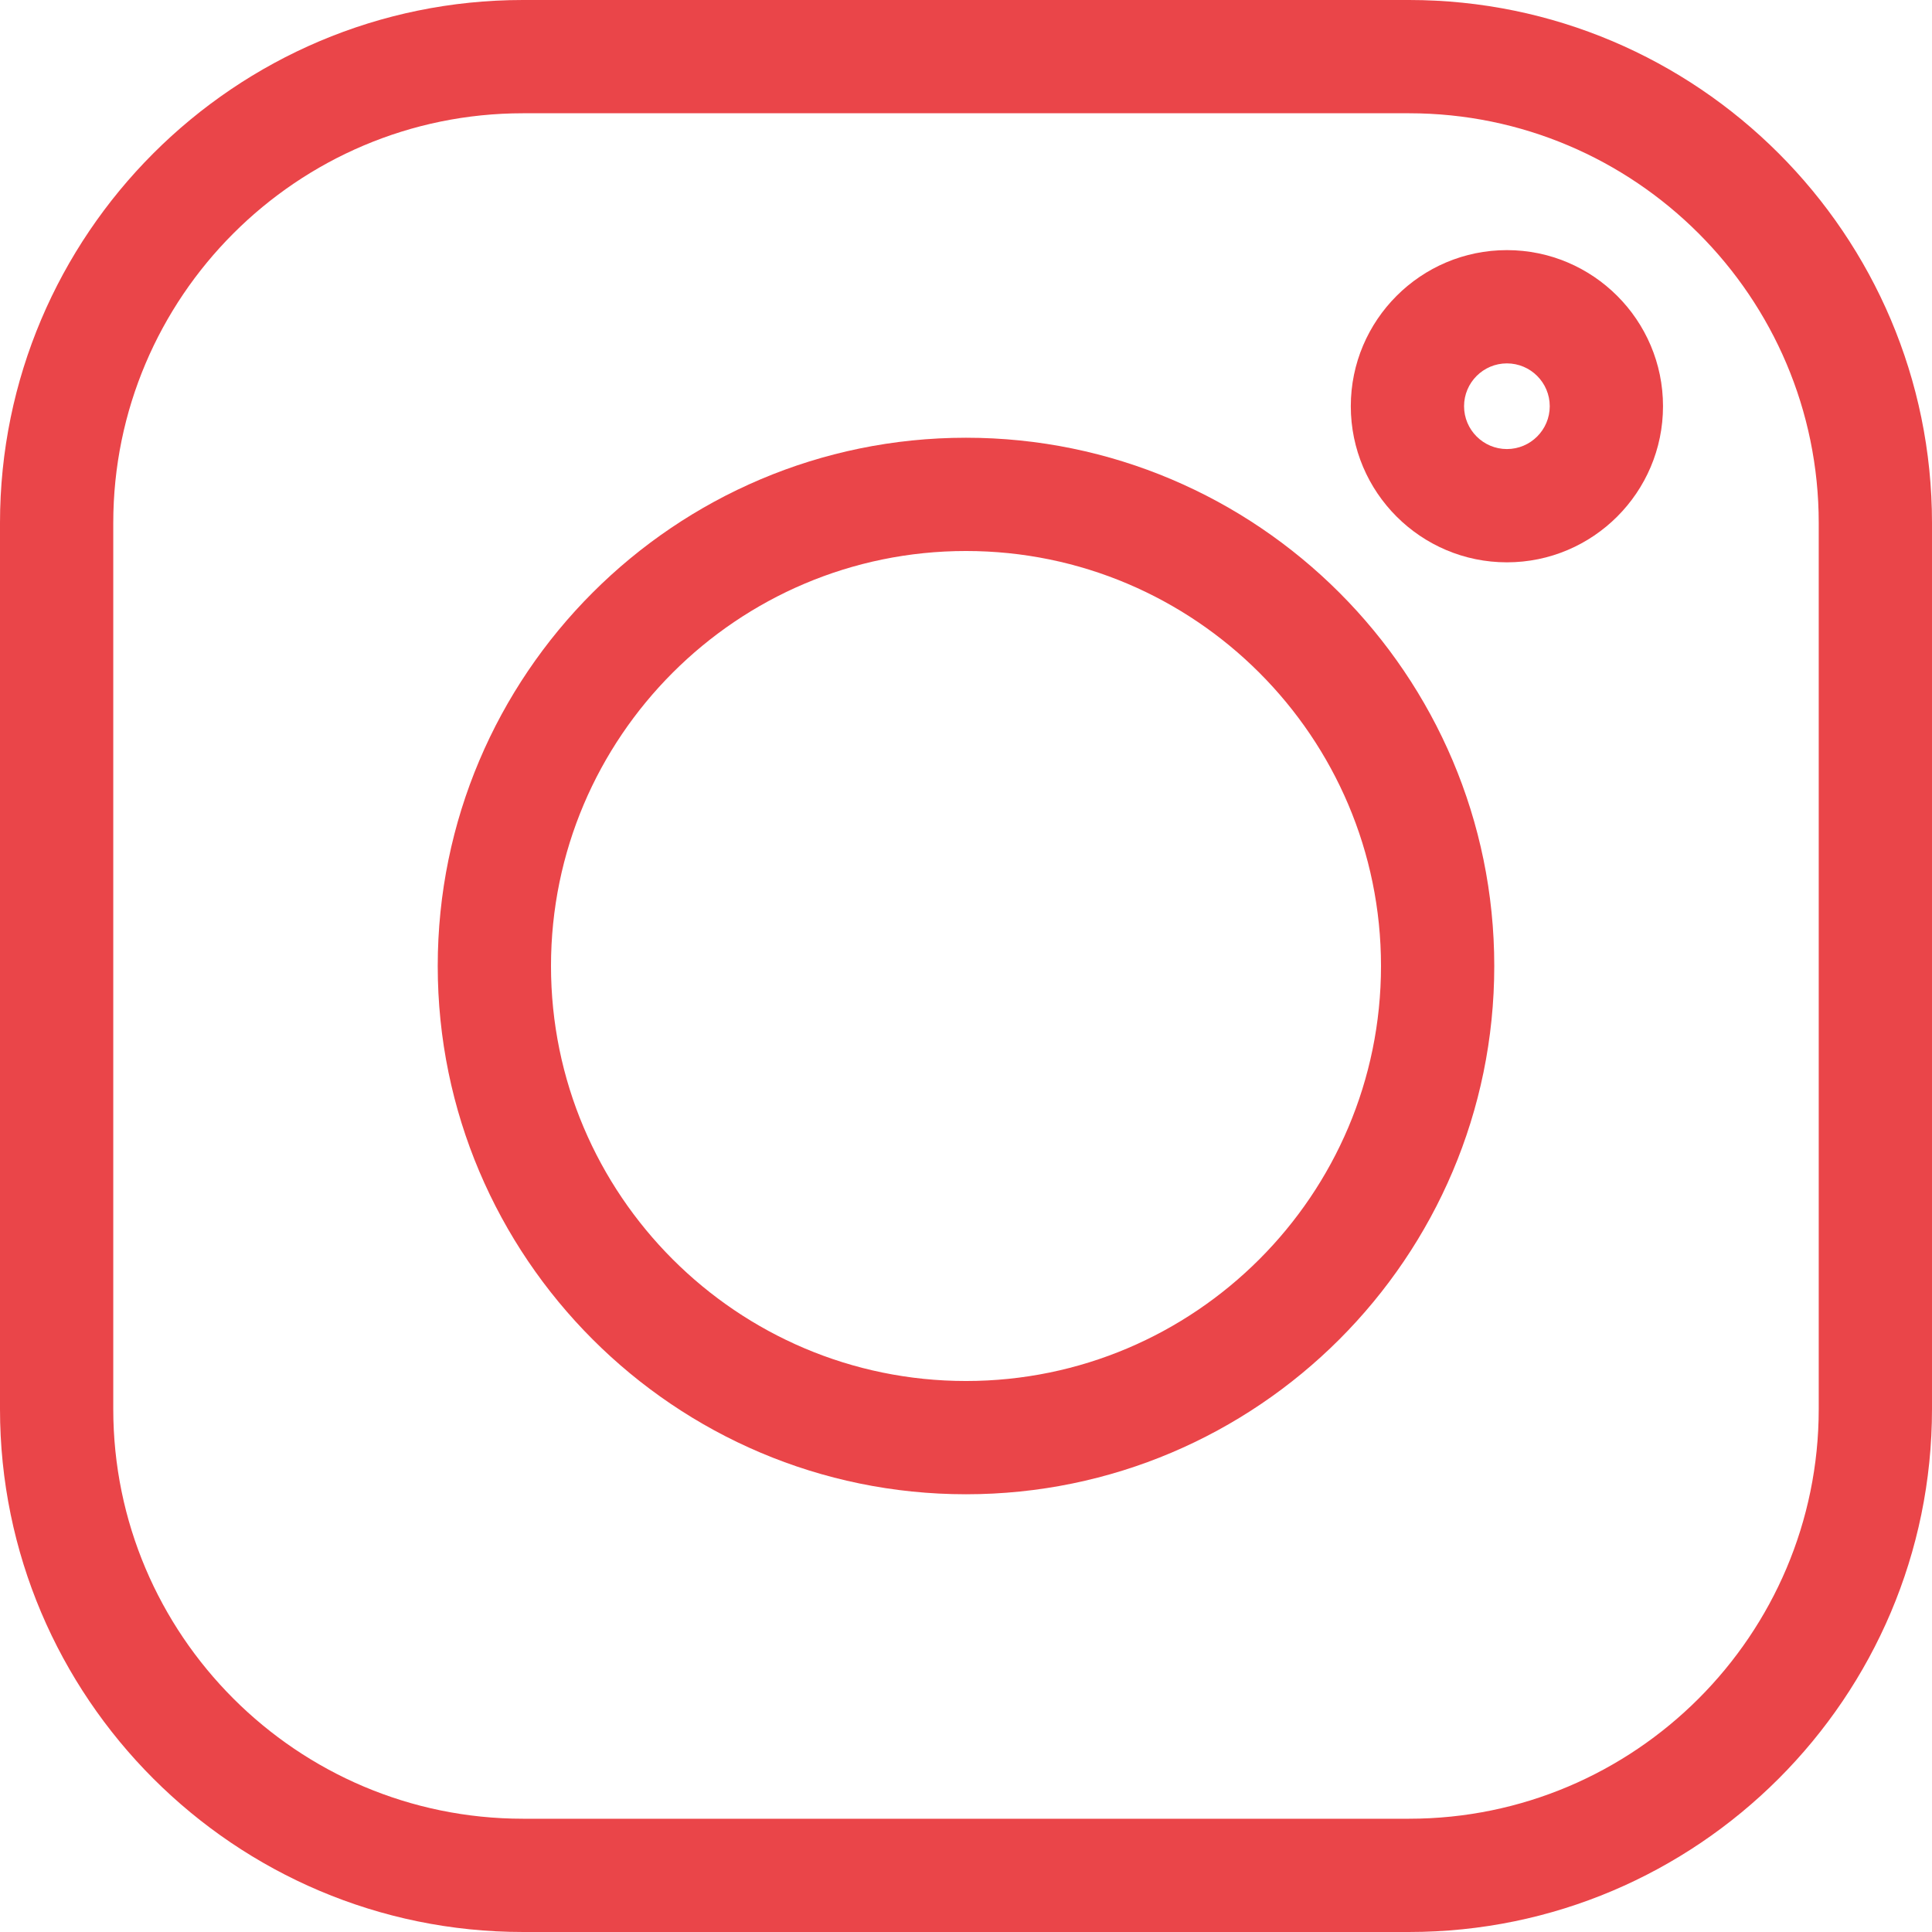
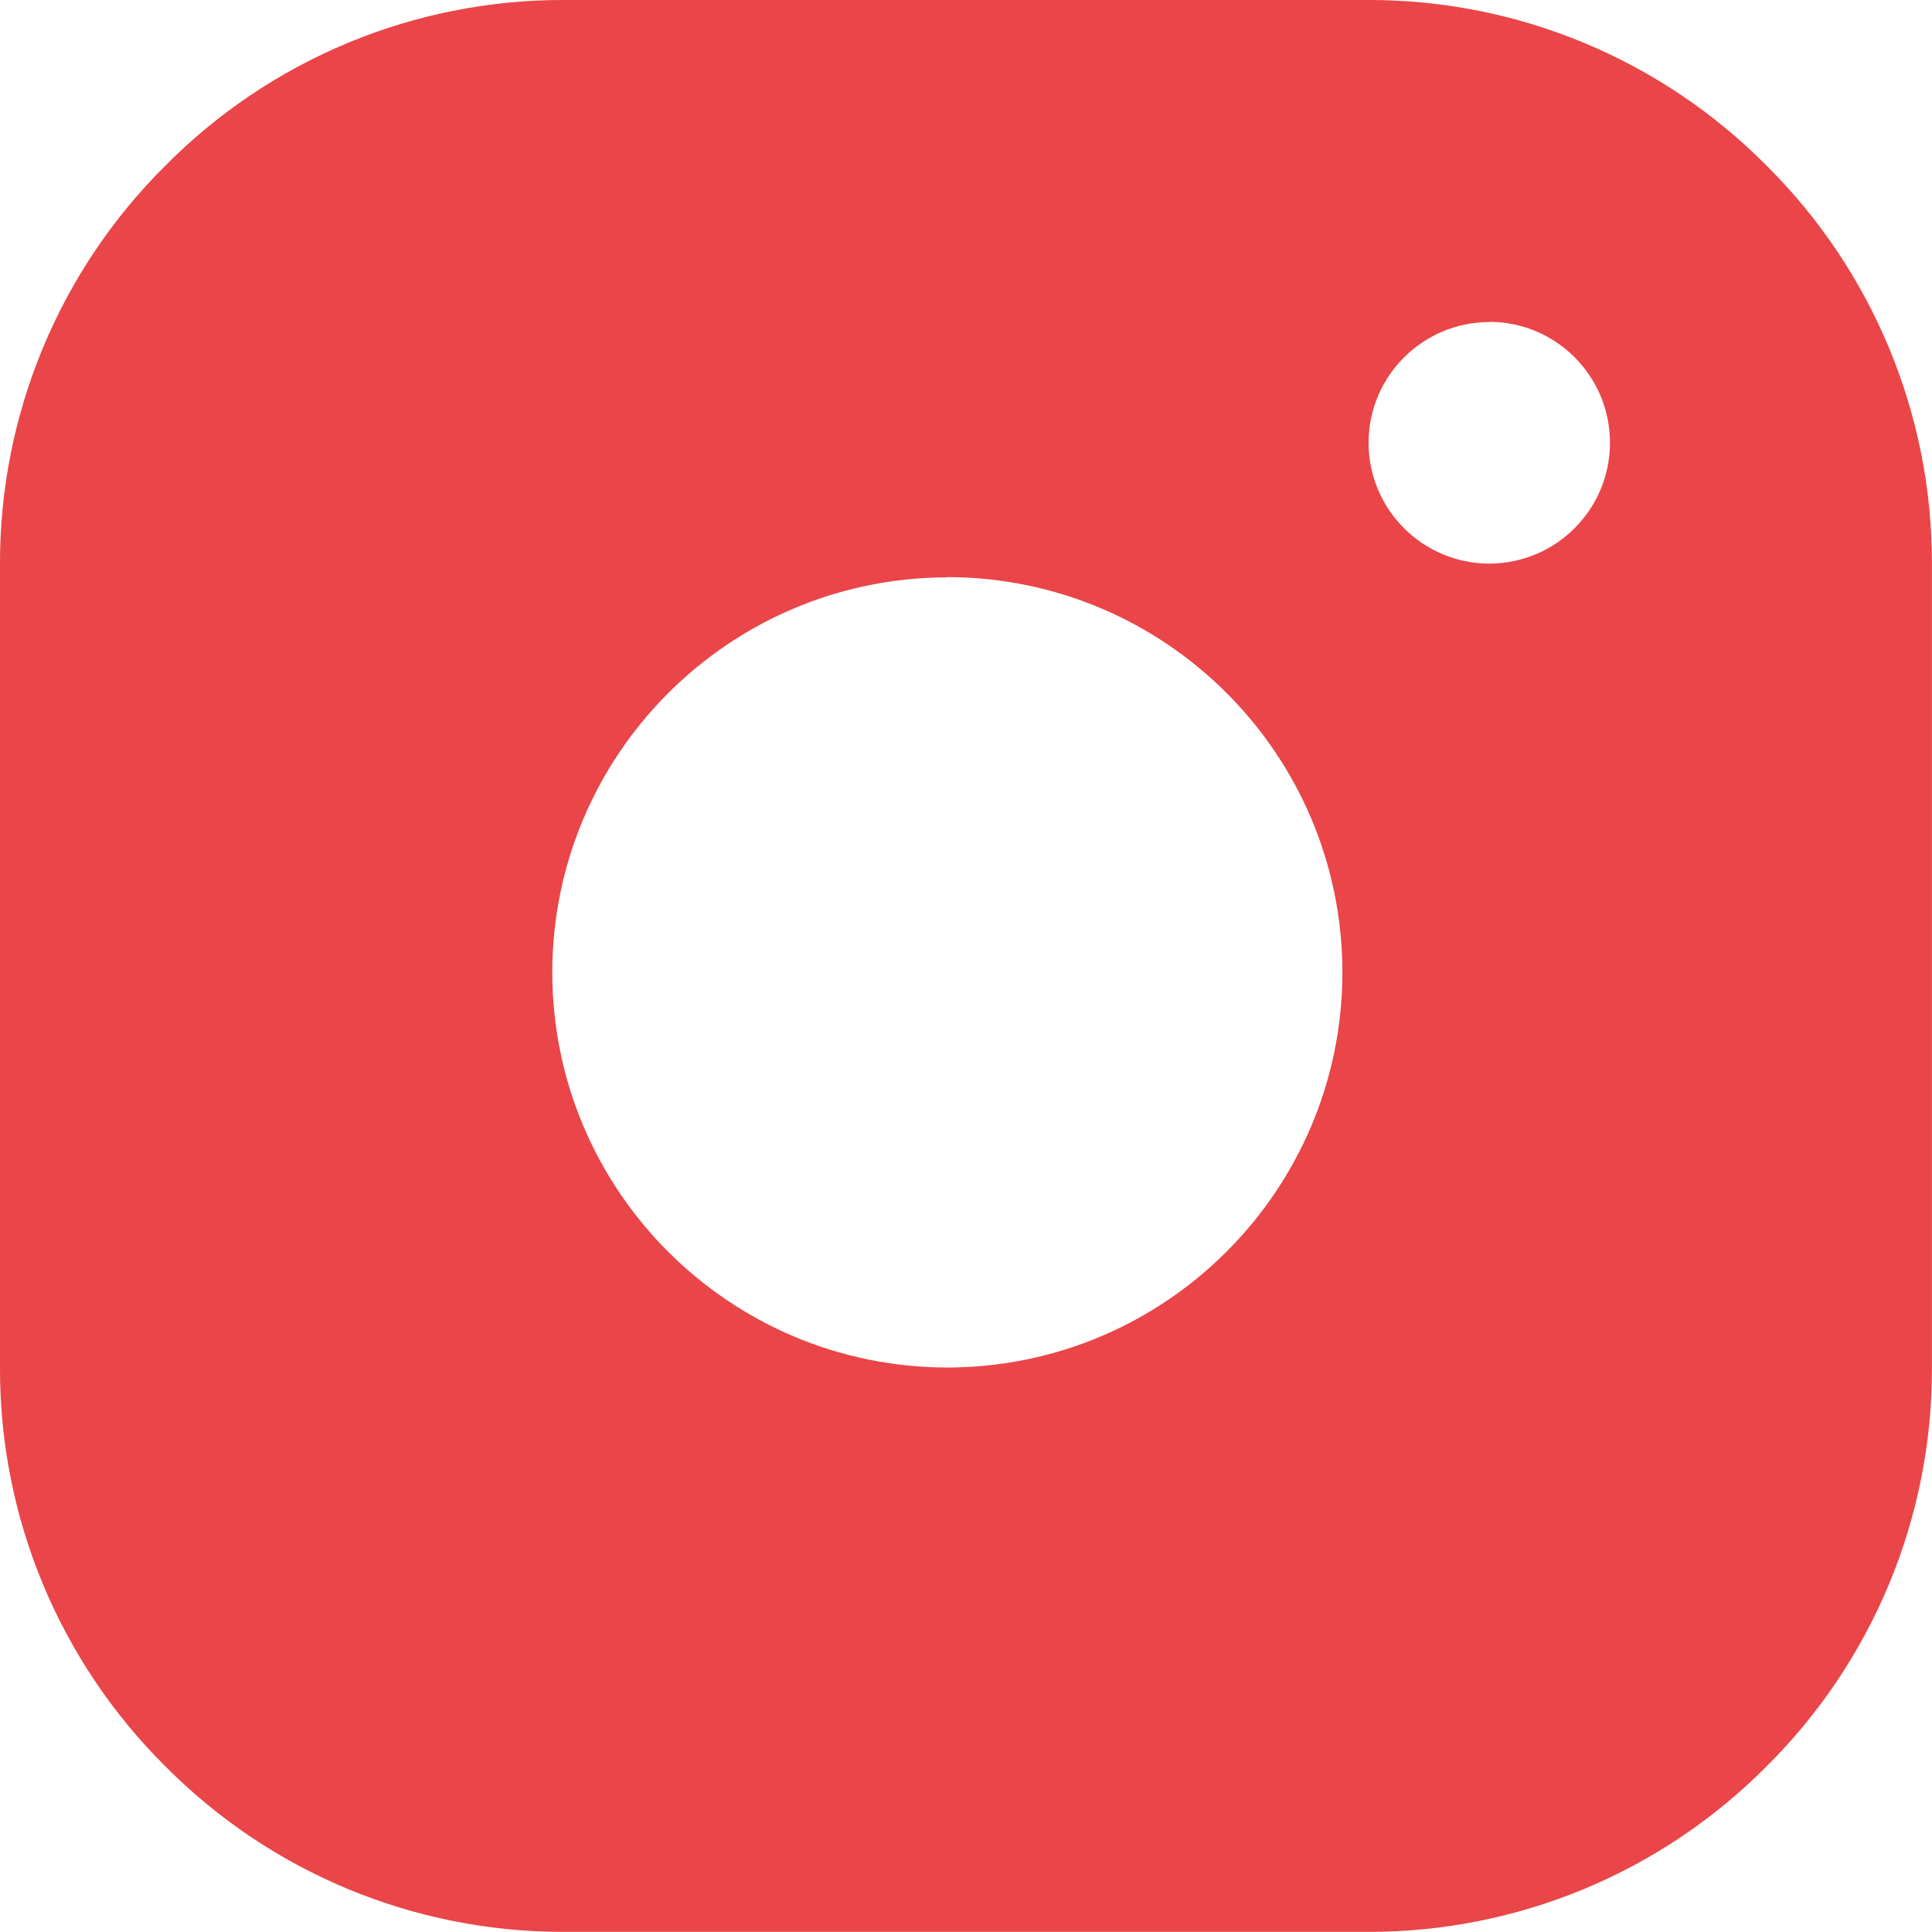
- <svg xmlns="http://www.w3.org/2000/svg" viewBox="0 0 512.001 512.001" width="512px" height="512px">
-   <path d="m373.406 0h-234.812c-76.422 0-138.594 62.172-138.594 138.594v234.816c0 76.418 62.172 138.59 138.594 138.59h234.816c76.418 0 138.59-62.172 138.59-138.59v-234.816c0-76.422-62.172-138.594-138.594-138.594zm108.578 373.41c0 59.867-48.707 108.574-108.578 108.574h-234.812c-59.871 0-108.578-48.707-108.578-108.574v-234.816c0-59.871 48.707-108.578 108.578-108.578h234.816c59.867 0 108.574 48.707 108.574 108.578zm0 0" fill="#EA4549" />
-   <path d="m256 116.004c-77.195 0-139.996 62.801-139.996 139.996s62.801 139.996 139.996 139.996 139.996-62.801 139.996-139.996-62.801-139.996-139.996-139.996zm0 249.977c-60.641 0-109.98-49.336-109.98-109.98 0-60.641 49.34-109.98 109.98-109.98 60.645 0 109.98 49.34 109.98 109.98 0 60.645-49.336 109.98-109.98 109.98zm0 0" fill="#EA4549" />
-   <path d="m399.344 66.285c-22.812 0-41.367 18.559-41.367 41.367 0 22.812 18.555 41.371 41.367 41.371s41.371-18.559 41.371-41.371-18.559-41.367-41.371-41.367zm0 52.719c-6.258 0-11.352-5.094-11.352-11.352 0-6.262 5.094-11.352 11.352-11.352 6.262 0 11.355 5.09 11.355 11.352 0 6.258-5.094 11.352-11.355 11.352zm0 0" fill="#EA4549" />
+ <svg xmlns="http://www.w3.org/2000/svg" width="31.786" height="31.784" viewBox="0 0 31.786 31.784">
+   <g transform="translate(-4.5 -4.5)">
+     <path d="M-1443.81-6129.911h-13.245a9.209,9.209,0,0,1-6.547-2.721,9.205,9.205,0,0,1-2.723-6.547v-13.244a9.207,9.207,0,0,1,2.723-6.549,9.2,9.2,0,0,1,6.547-2.723h13.245a9.2,9.2,0,0,1,6.547,2.723,9.207,9.207,0,0,1,2.723,6.549v13.244a9.205,9.205,0,0,1-2.723,6.547A9.209,9.209,0,0,1-1443.81-6129.911Zm-6.929-22.285a6.508,6.508,0,0,0-6.5,6.5,6.507,6.507,0,0,0,6.5,6.5,6.508,6.508,0,0,0,6.5-6.5A6.508,6.508,0,0,0-1450.74-6152.2Zm8.917-4.2a1.989,1.989,0,0,0-1.987,1.986,1.99,1.99,0,0,0,1.987,1.988,1.989,1.989,0,0,0,1.985-1.988A1.988,1.988,0,0,0-1441.823-6156.4Z" transform="translate(1470.825 6166.195)" fill="#ea4548" />
+   </g>
</svg>
